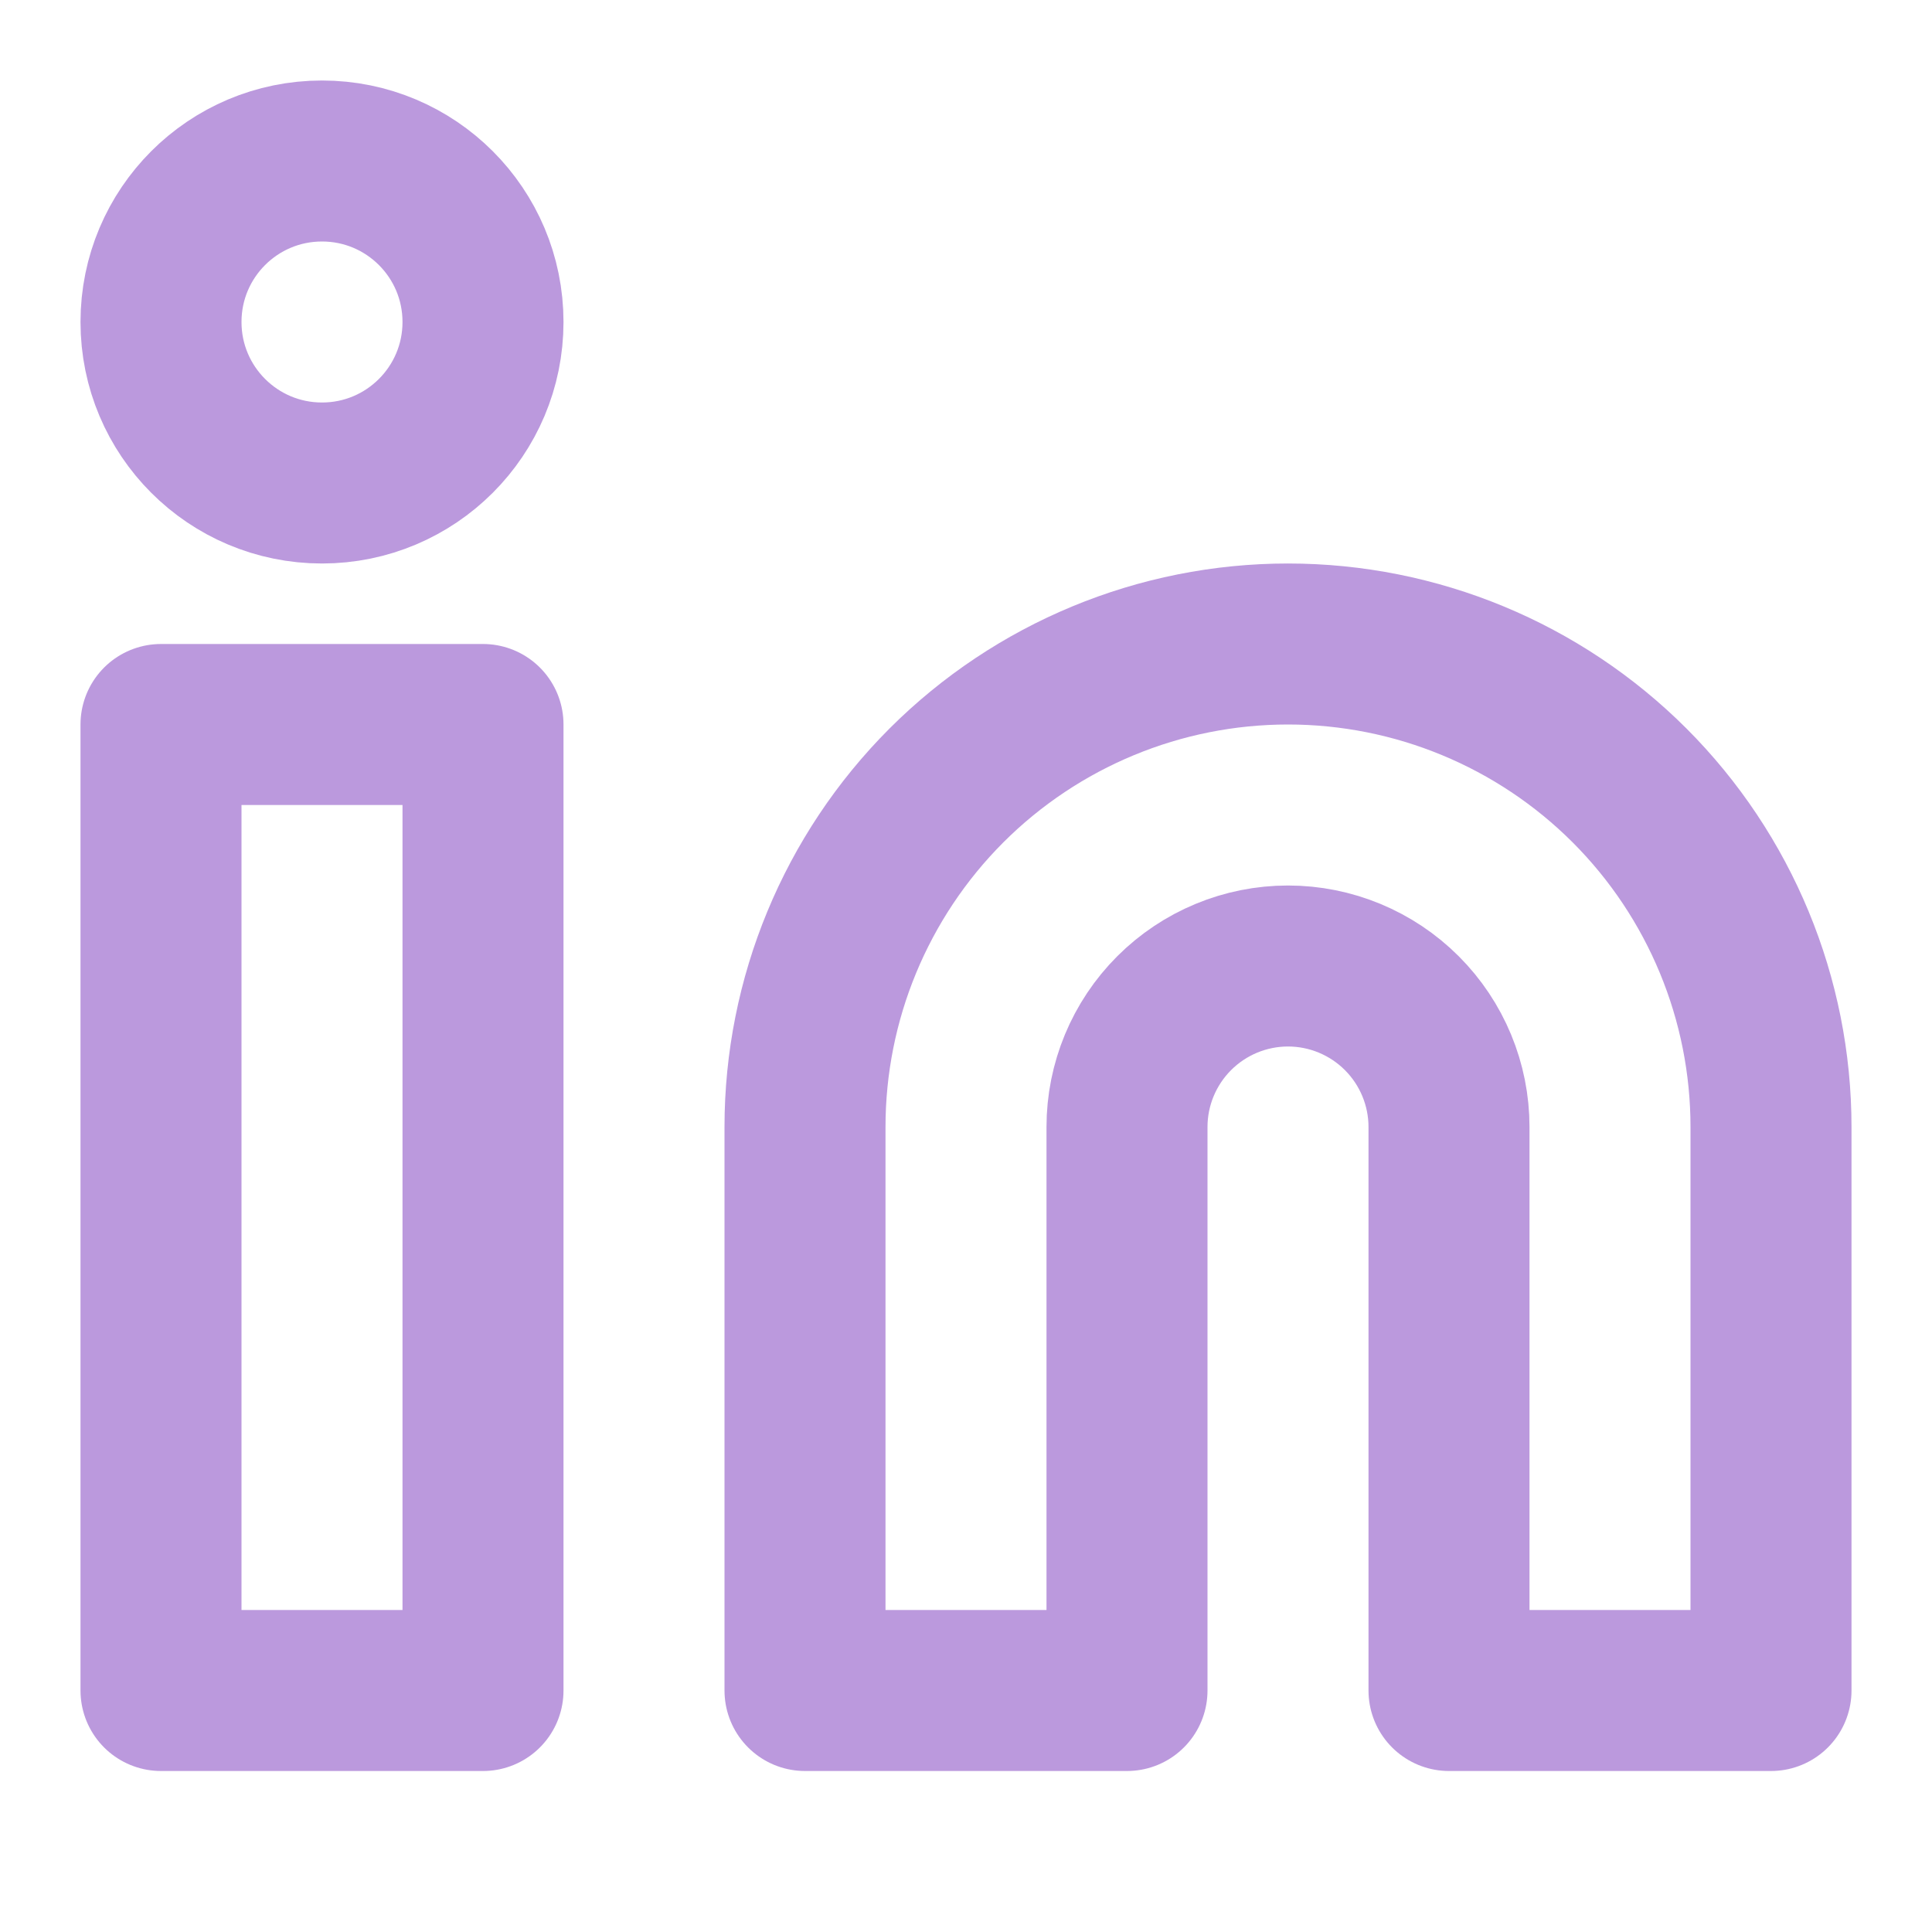
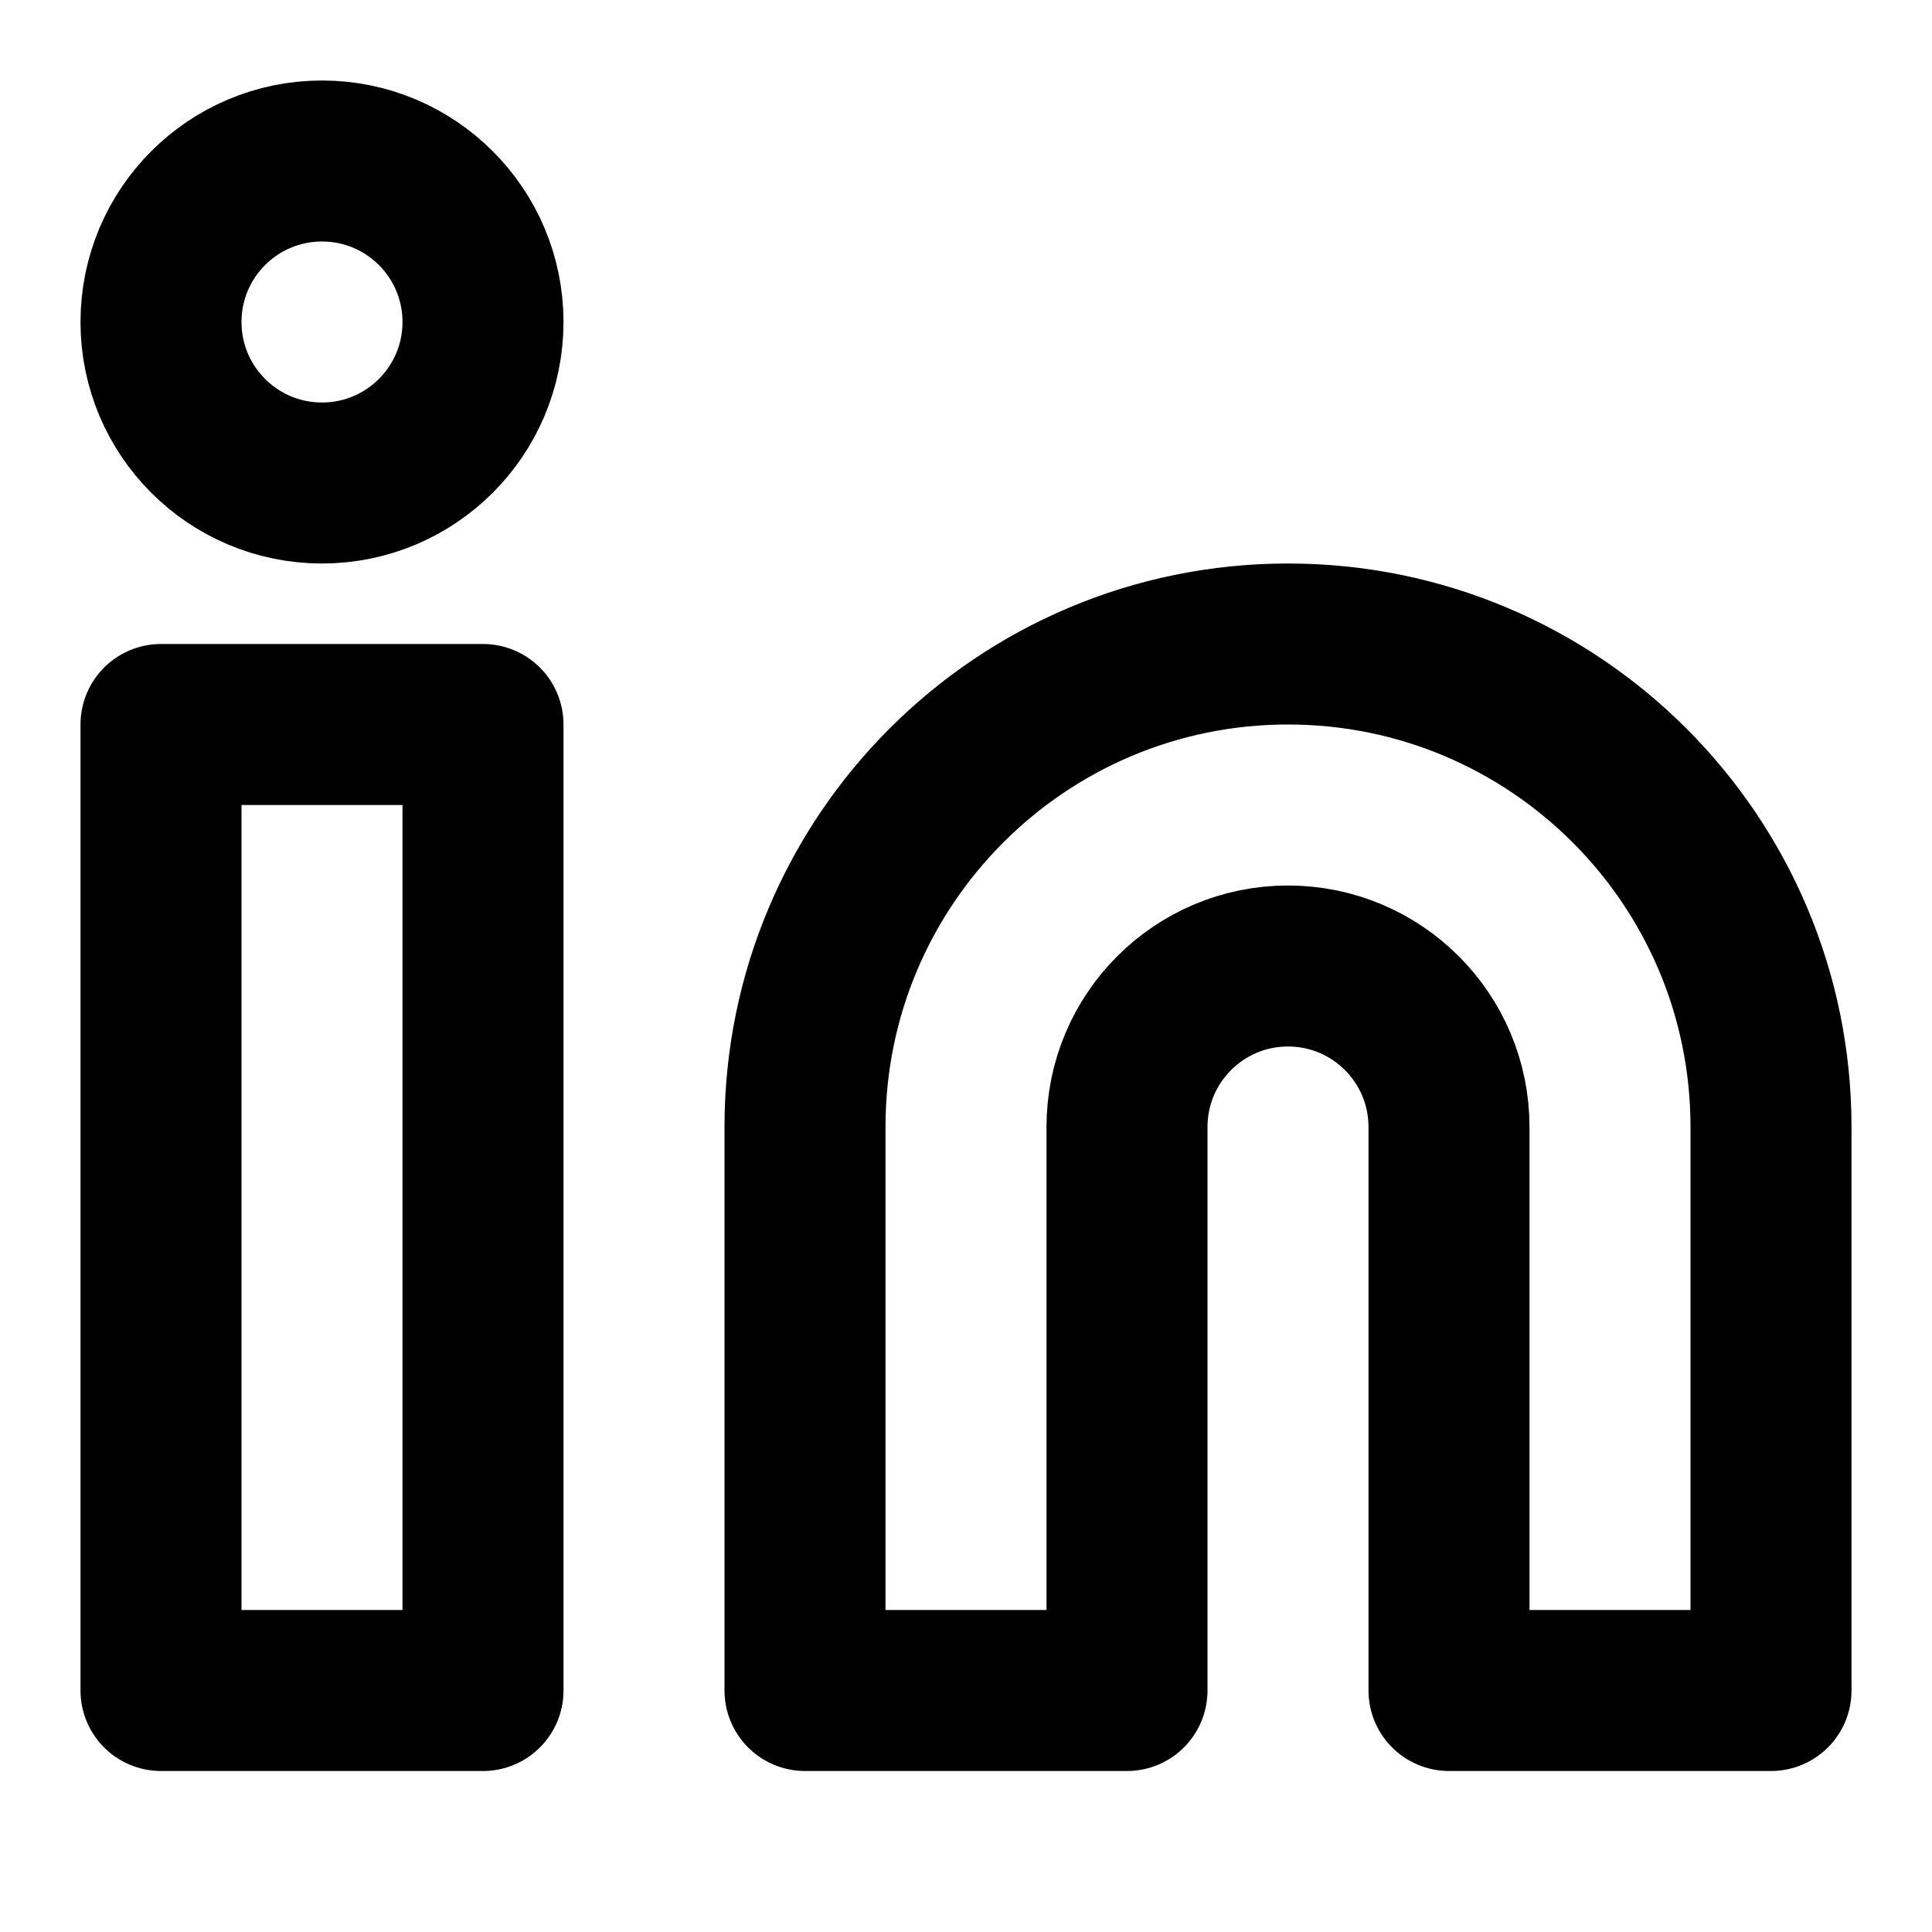
- <svg xmlns="http://www.w3.org/2000/svg" width="24" height="24" viewBox="0 0 24 24" fill="none">
-   <path d="M16 8C17.591 8 19.117 8.632 20.243 9.757C21.368 10.883 22 12.409 22 14V21H18V14C18 13.47 17.789 12.961 17.414 12.586C17.039 12.211 16.53 12 16 12C15.47 12 14.961 12.211 14.586 12.586C14.211 12.961 14 13.47 14 14V21H10V14C10 12.409 10.632 10.883 11.757 9.757C12.883 8.632 14.409 8 16 8V8Z" stroke="#BB99DD" stroke-width="2" stroke-linecap="round" stroke-linejoin="round" />
-   <path d="M6 9H2V21H6V9Z" stroke="#BB99DD" stroke-width="2" stroke-linecap="round" stroke-linejoin="round" />
-   <path d="M4 6C5.105 6 6 5.105 6 4C6 2.895 5.105 2 4 2C2.895 2 2 2.895 2 4C2 5.105 2.895 6 4 6Z" stroke="#BB99DD" stroke-width="2" stroke-linecap="round" stroke-linejoin="round" />
+ <svg xmlns="http://www.w3.org/2000/svg" width="24" height="24" viewBox="0 0 24 24" fill="none" stroke="currentColor" stroke-width="2" stroke-linecap="round" stroke-linejoin="round" class="feather feather-linkedin">
+   <path d="M16 8a6 6 0 0 1 6 6v7h-4v-7a2 2 0 0 0-2-2 2 2 0 0 0-2 2v7h-4v-7a6 6 0 0 1 6-6z" />
+   <rect x="2" y="9" width="4" height="12" />
+   <circle cx="4" cy="4" r="2" />
</svg>
